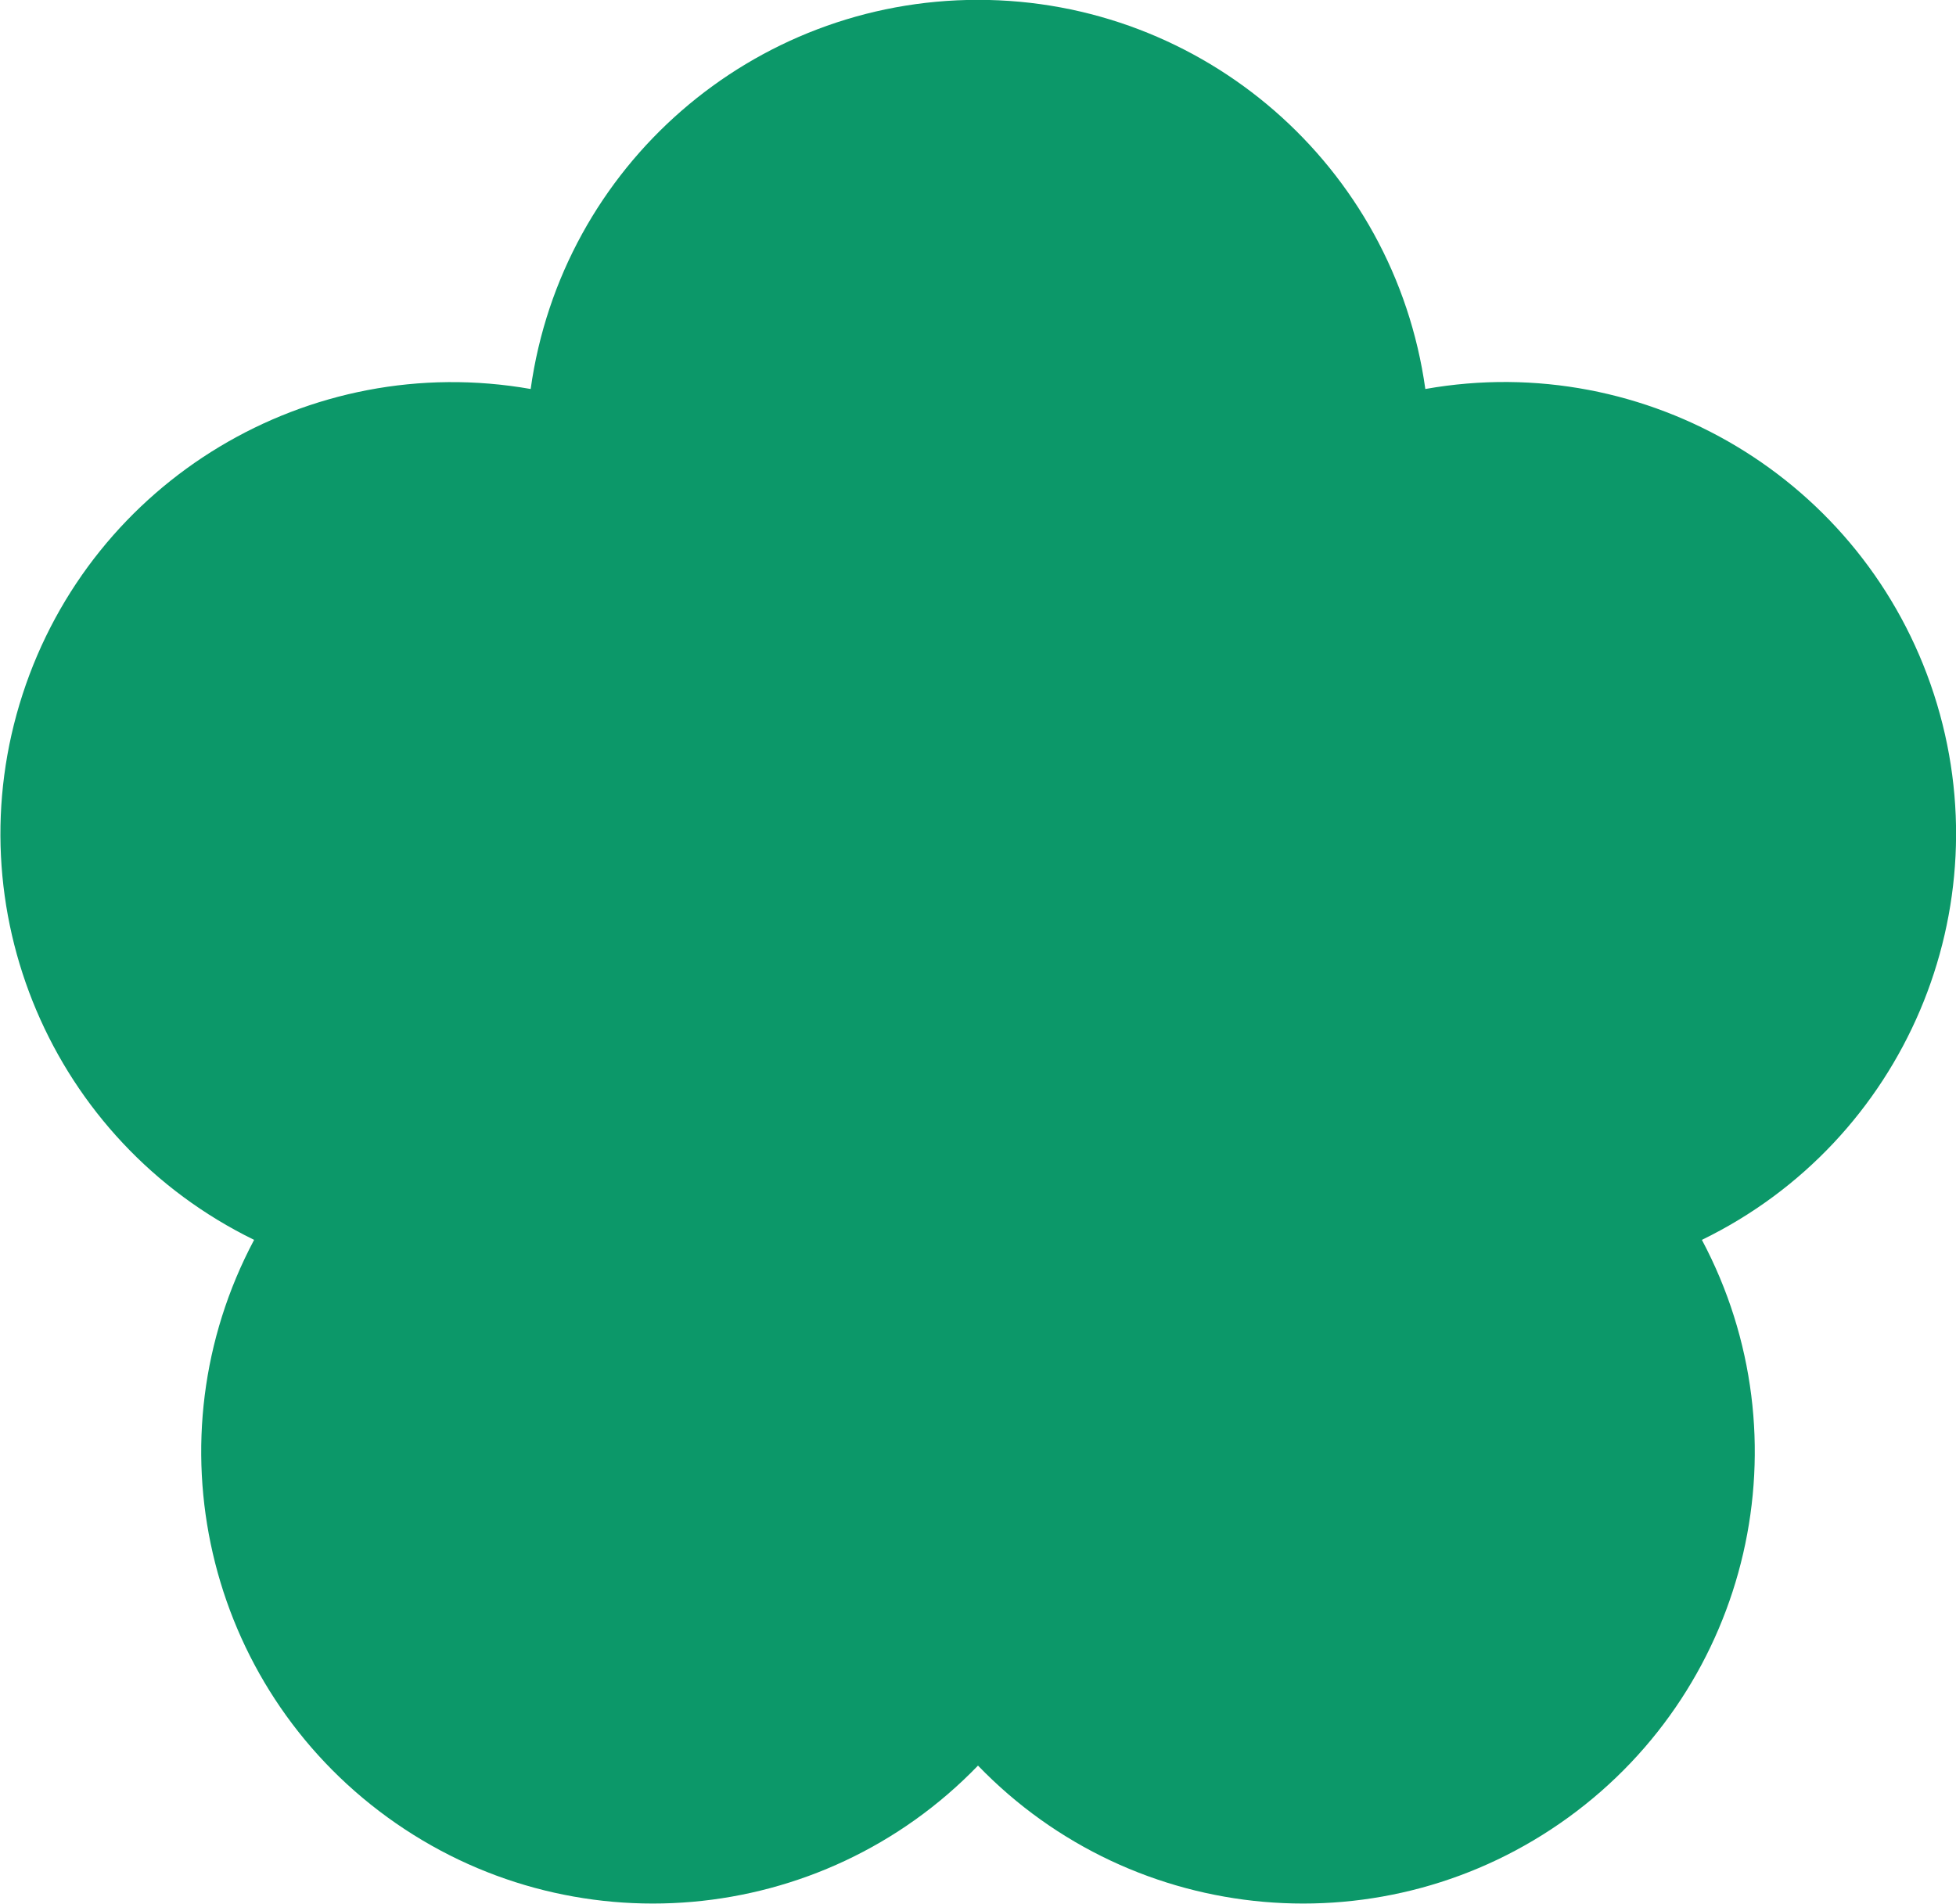
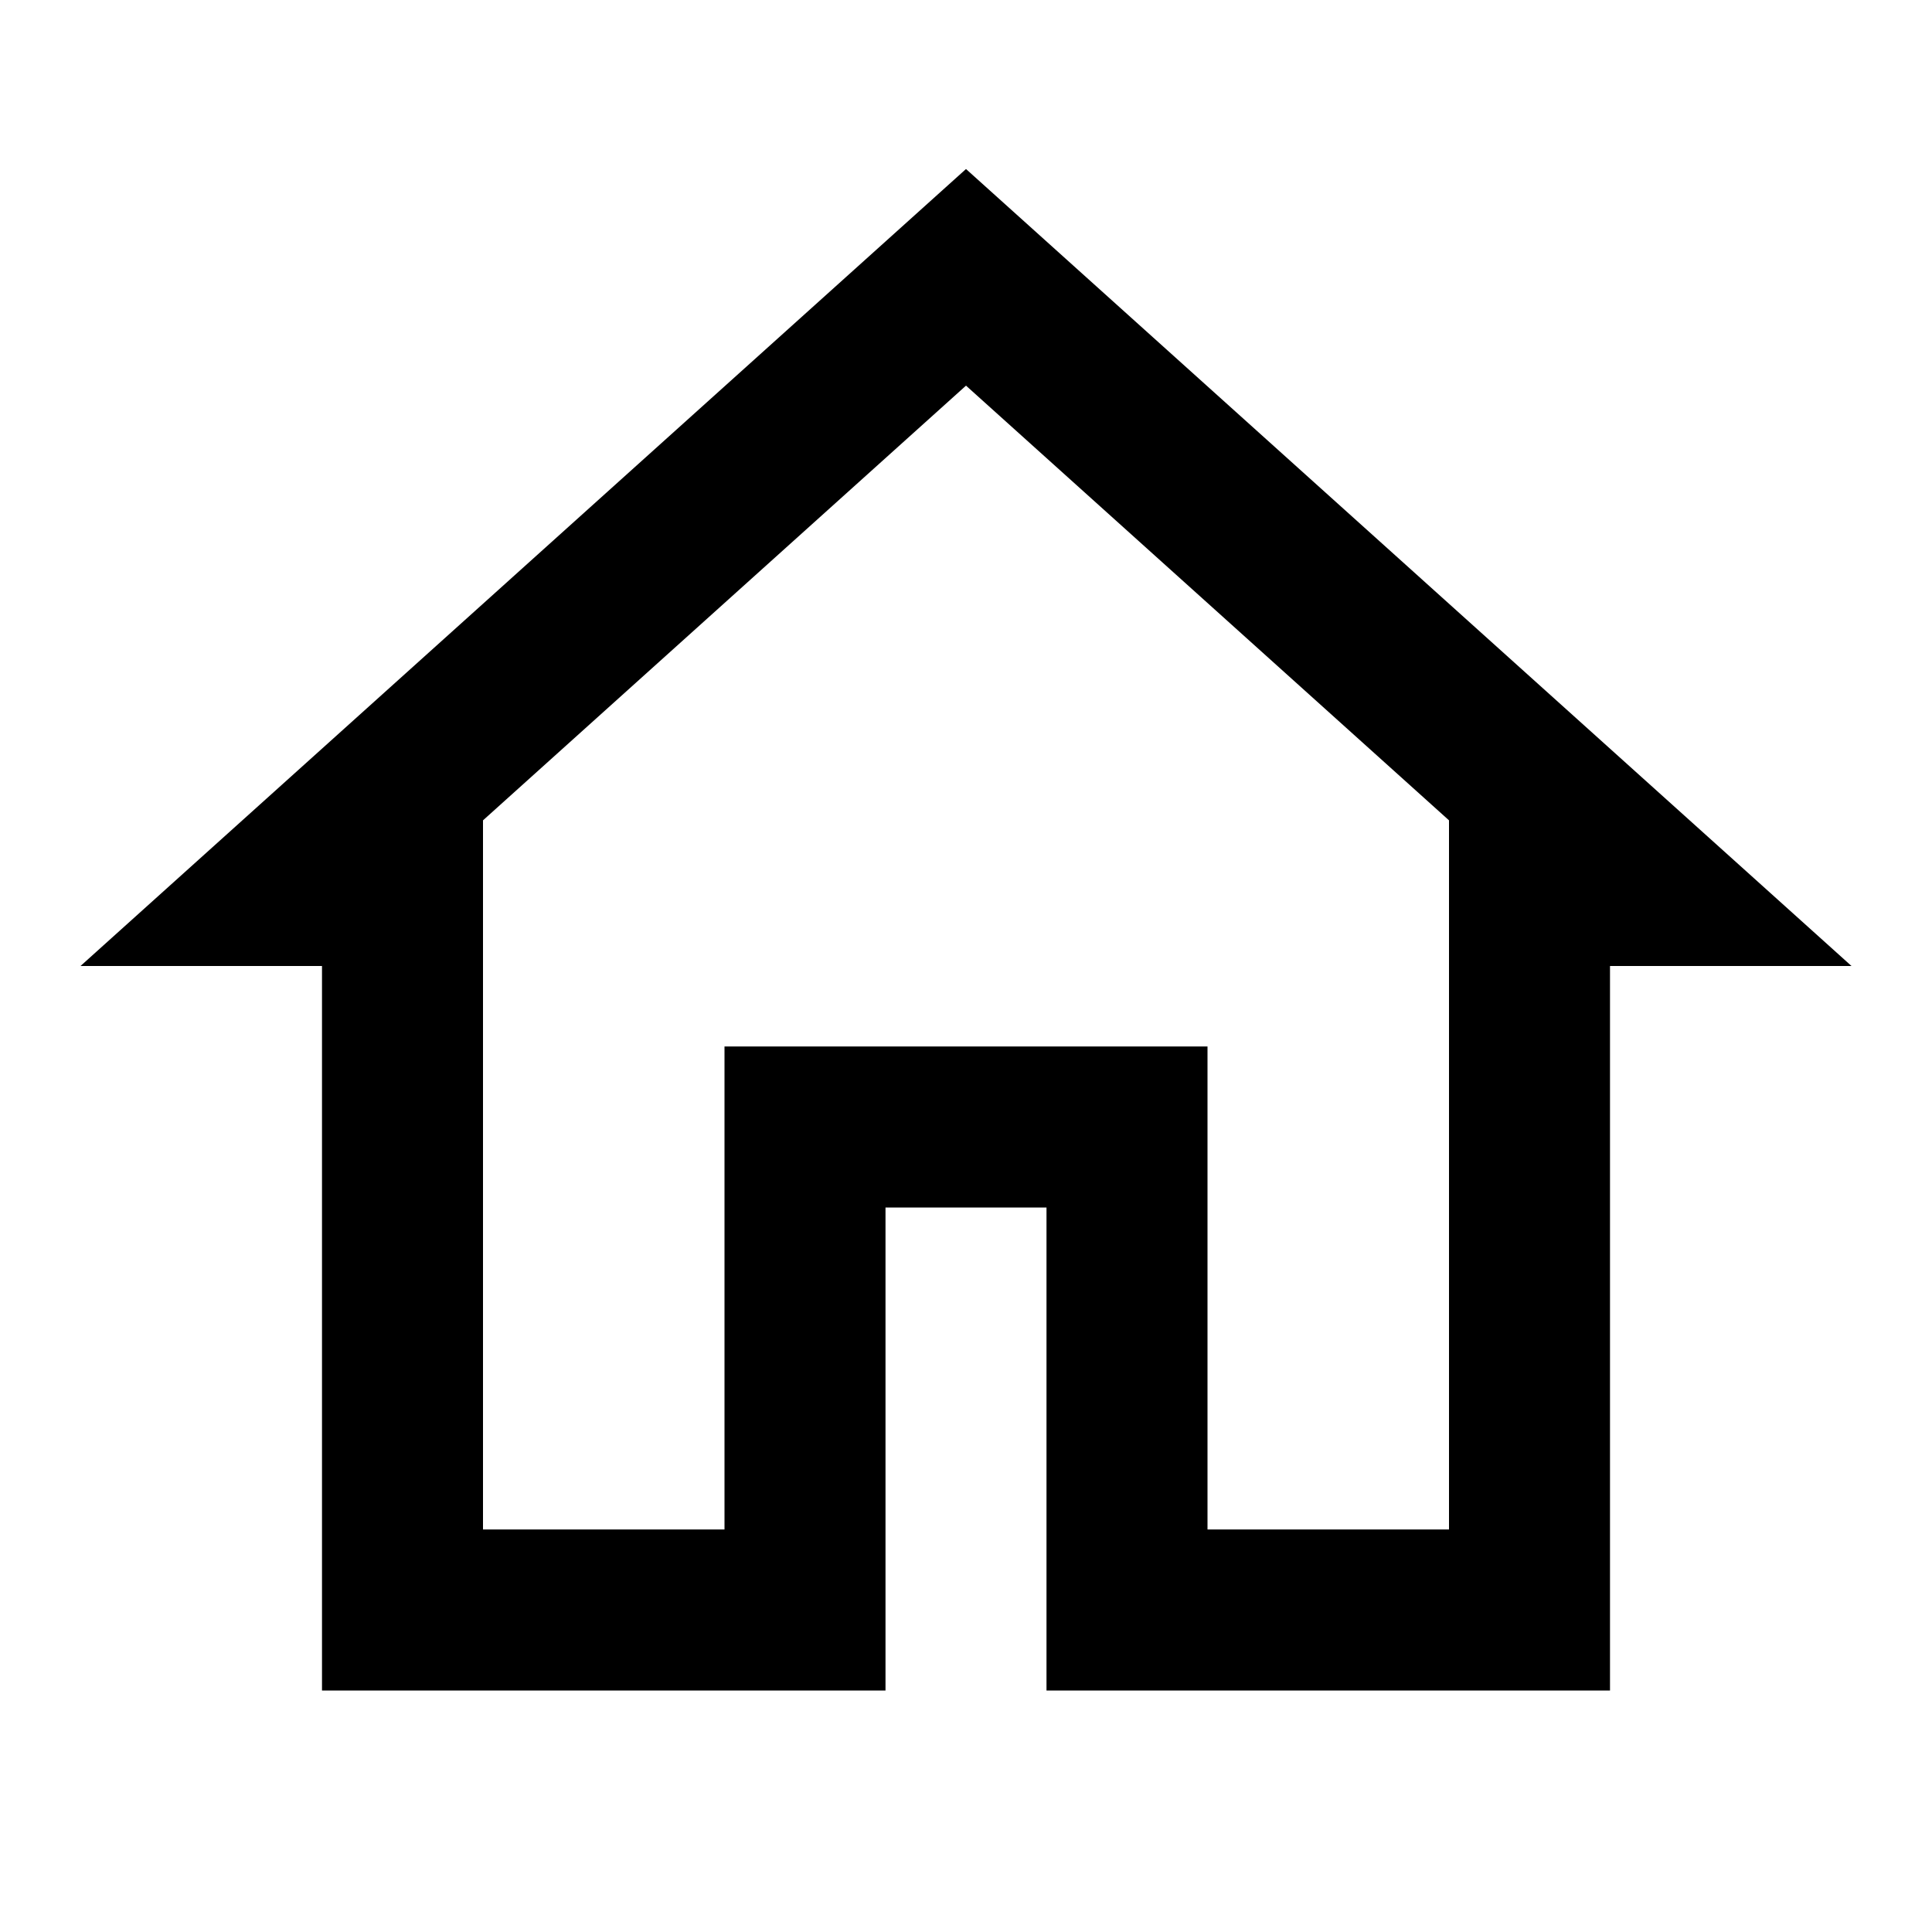
- <svg xmlns="http://www.w3.org/2000/svg" id="flower" width="23" height="22.387" viewBox="0 0 23 22.387">
-   <path id="flower-shape-1" d="M11.5,20.765a5.312,5.312,0,0,1-8.512-6.183A5.313,5.313,0,0,1,6.24,4.575a5.311,5.311,0,0,1,10.52,0,5.312,5.312,0,0,1,3.252,10.007A5.312,5.312,0,0,1,11.5,20.765Z" fill="#0c9869" />
-   <path id="flower-shape-2" d="M0,3.594A3.593,3.593,0,1,1,3.594,7.187,3.6,3.6,0,0,1,0,3.594Z" transform="translate(7.907 8.145)" fill="#0c9869" />
+ <svg xmlns="http://www.w3.org/2000/svg" fill="#000000" viewBox="0 0 24 24" width="24px" height="24px">
+   <path fill="none" stroke="#000000" stroke-miterlimit="10" stroke-width="2" d="M19,11v9h-5v-6h-4v6H5v-9H3.606L12,3.445L20.394,11H19z" />
</svg>
